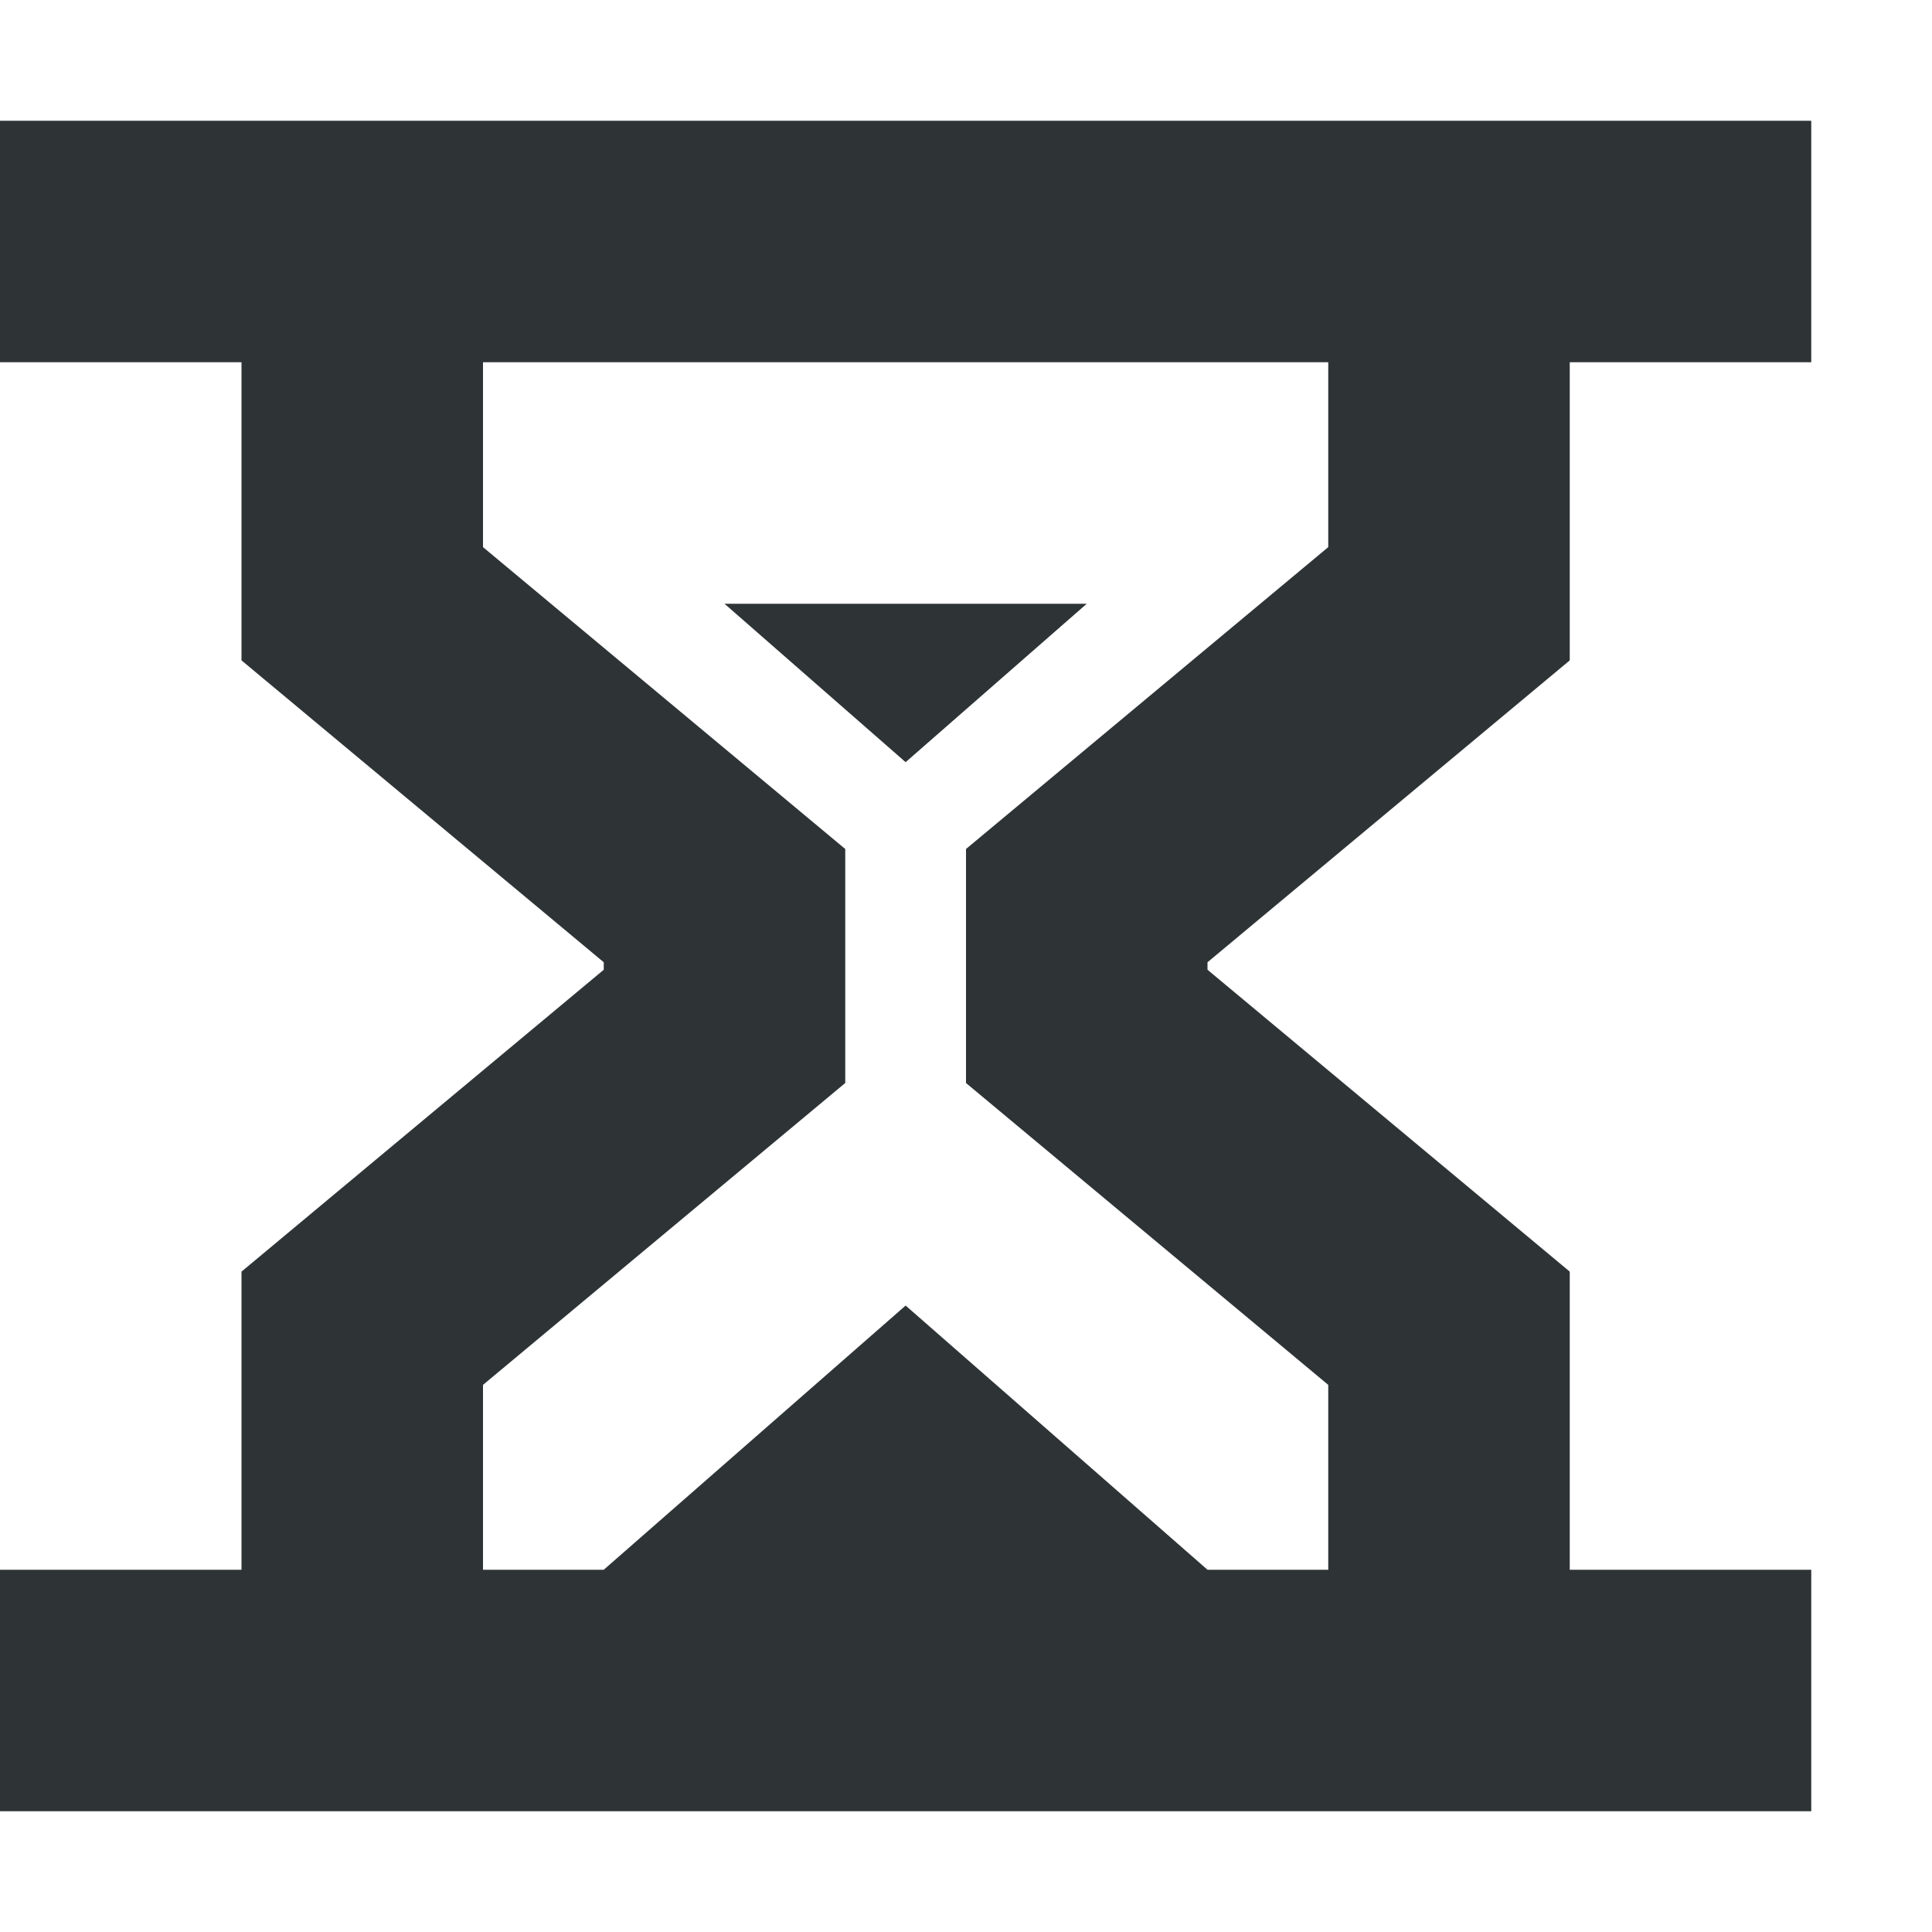
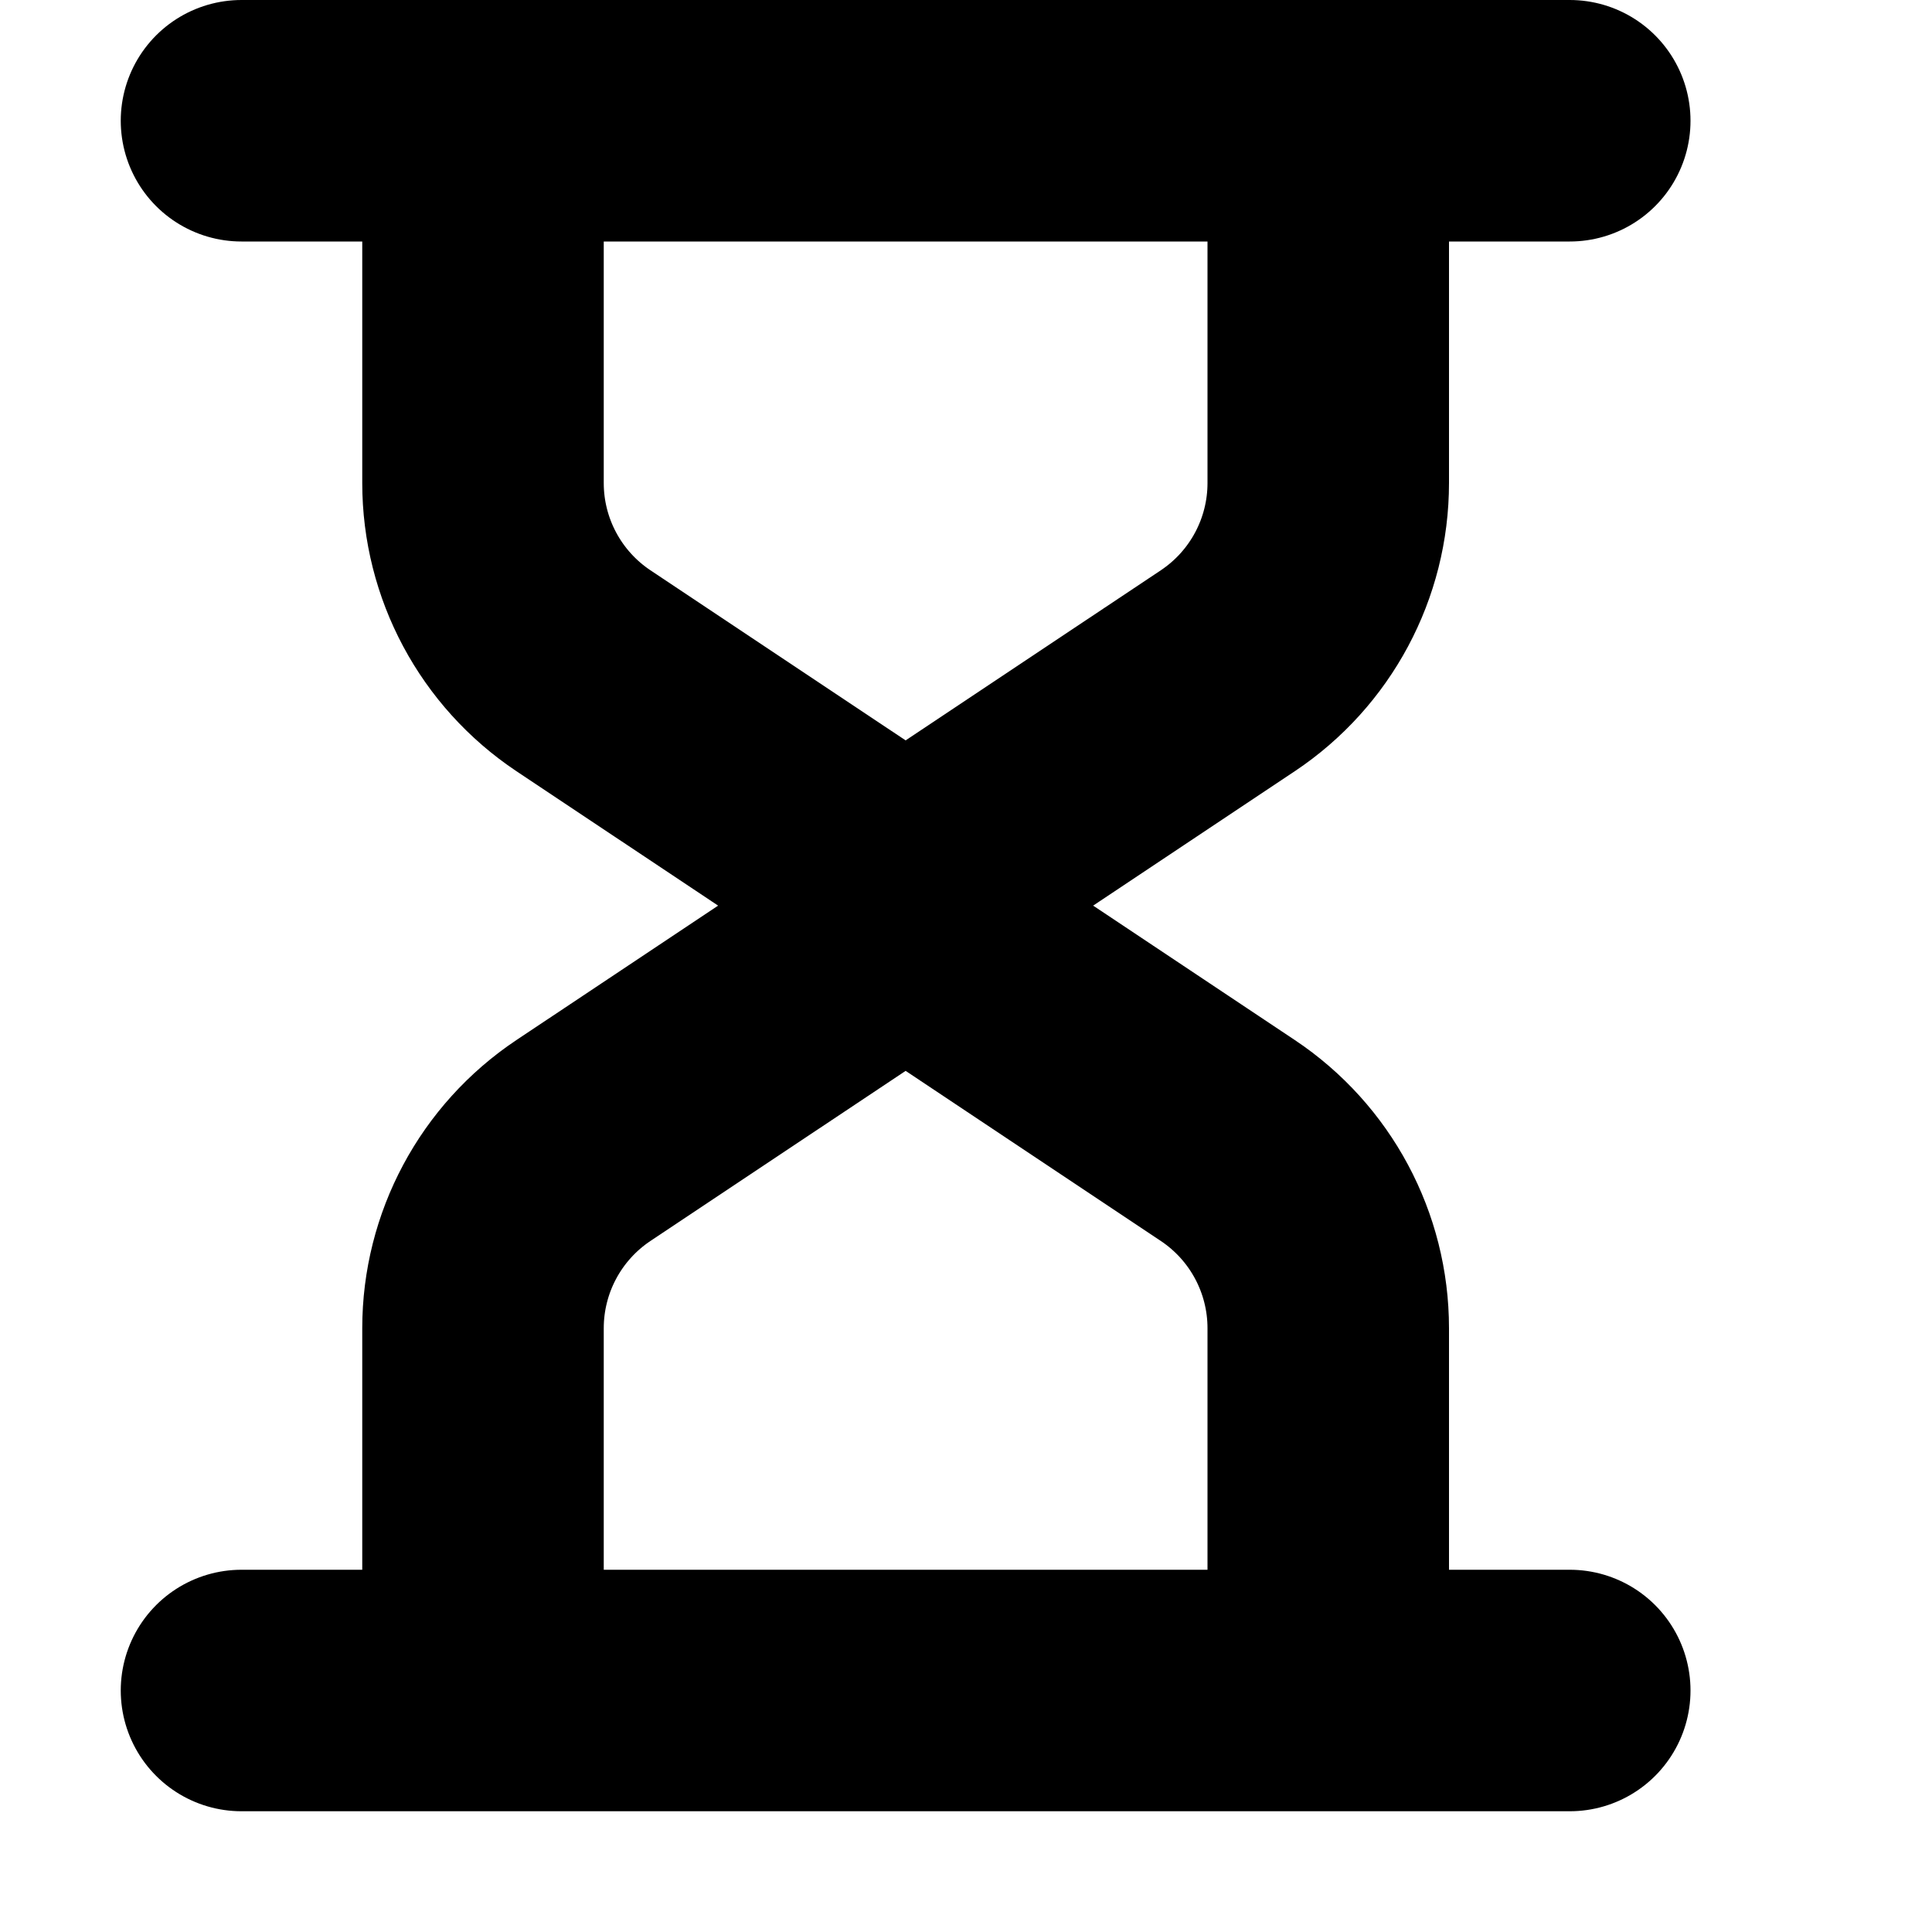
- <svg xmlns="http://www.w3.org/2000/svg" height="16px" viewBox="0 0 16 16" width="16px">
-   <filter id="a" height="100%" width="100%" x="0%" y="0%">
-     <feColorMatrix in="SourceGraphic" type="matrix" values="0 0 0 0 1 0 0 0 0 1 0 0 0 0 1 0 0 0 1 0" />
-   </filter>
-   <mask id="b">
-     <g filter="url(#a)">
-       <path d="m 0 0 h 16 v 16 h -16 z" fill-opacity="0.3" />
-     </g>
-   </mask>
-   <clipPath id="c">
-     <path d="m 0 0 h 1600 v 1200 h -1600 z" />
-   </clipPath>
-   <mask id="d">
-     <g filter="url(#a)">
-       <path d="m 0 0 h 16 v 16 h -16 z" fill-opacity="0.05" />
-     </g>
-   </mask>
-   <clipPath id="e">
-     <path d="m 0 0 h 1600 v 1200 h -1600 z" />
-   </clipPath>
-   <mask id="f">
-     <g filter="url(#a)">
-       <path d="m 0 0 h 16 v 16 h -16 z" fill-opacity="0.05" />
-     </g>
-   </mask>
-   <clipPath id="g">
-     <path d="m 0 0 h 1600 v 1200 h -1600 z" />
-   </clipPath>
-   <mask id="h">
-     <g filter="url(#a)">
-       <path d="m 0 0 h 16 v 16 h -16 z" fill-opacity="0.05" />
-     </g>
-   </mask>
-   <clipPath id="i">
-     <path d="m 0 0 h 1600 v 1200 h -1600 z" />
-   </clipPath>
-   <mask id="j">
-     <g filter="url(#a)">
-       <path d="m 0 0 h 16 v 16 h -16 z" fill-opacity="0.05" />
-     </g>
-   </mask>
-   <clipPath id="k">
-     <path d="m 0 0 h 1600 v 1200 h -1600 z" />
-   </clipPath>
-   <mask id="l">
-     <g filter="url(#a)">
-       <path d="m 0 0 h 16 v 16 h -16 z" fill-opacity="0.05" />
-     </g>
-   </mask>
-   <clipPath id="m">
-     <path d="m 0 0 h 1600 v 1200 h -1600 z" />
-   </clipPath>
-   <mask id="n">
-     <g filter="url(#a)">
-       <path d="m 0 0 h 16 v 16 h -16 z" fill-opacity="0.05" />
-     </g>
-   </mask>
-   <clipPath id="o">
-     <path d="m 0 0 h 1600 v 1200 h -1600 z" />
-   </clipPath>
-   <mask id="p">
-     <g filter="url(#a)">
-       <path d="m 0 0 h 16 v 16 h -16 z" fill-opacity="0.3" />
-     </g>
-   </mask>
-   <clipPath id="q">
-     <path d="m 0 0 h 1600 v 1200 h -1600 z" />
-   </clipPath>
-   <mask id="r">
-     <g filter="url(#a)">
-       <path d="m 0 0 h 16 v 16 h -16 z" fill-opacity="0.5" />
-     </g>
-   </mask>
-   <clipPath id="s">
-     <path d="m 0 0 h 1600 v 1200 h -1600 z" />
-   </clipPath>
-   <g clip-path="url(#c)" mask="url(#b)" transform="matrix(1 0 0 1 -580 -300)">
-     <path d="m 562.461 212.059 h 10.449 c -1.184 0.492 -1.297 2.461 0 3 h -10.449 z m 0 0" fill="#2e3436" />
-   </g>
-   <path d="m 0 1 v 2 h 2 v 2.469 l 3 2.5 v 0.062 l -3 2.5 v 2.469 h -2 v 2 h 15 v -2 h -2 v -2.469 l -3 -2.5 v -0.062 l 3 -2.5 v -2.469 h 2 v -2 z m 4 2 h 7 v 1.531 l -3 2.5 v 1.938 l 3 2.5 v 1.531 h -1 l -2.5 -2.188 l -2.5 2.188 h -1 v -1.531 l 3 -2.5 v -1.938 l -3 -2.5 z m 0 0" fill="#2e3436" />
-   <path d="m 6 5 h 3 l -1.5 1.312 z m 0 0" fill="#2e3436" />
-   <g clip-path="url(#e)" mask="url(#d)" transform="matrix(1 0 0 1 -580 -300)">
-     <path d="m 16 748 h 1 v 1 h -1 z m 0 0" fill="#2e3436" fill-rule="evenodd" />
-   </g>
-   <g clip-path="url(#g)" mask="url(#f)" transform="matrix(1 0 0 1 -580 -300)">
-     <path d="m 17 747 h 1 v 1 h -1 z m 0 0" fill="#2e3436" fill-rule="evenodd" />
-   </g>
-   <g clip-path="url(#i)" mask="url(#h)" transform="matrix(1 0 0 1 -580 -300)">
-     <path d="m 18 750 h 1 v 1 h -1 z m 0 0" fill="#2e3436" fill-rule="evenodd" />
-   </g>
-   <g clip-path="url(#k)" mask="url(#j)" transform="matrix(1 0 0 1 -580 -300)">
-     <path d="m 16 750 h 1 v 1 h -1 z m 0 0" fill="#2e3436" fill-rule="evenodd" />
-   </g>
-   <g clip-path="url(#m)" mask="url(#l)" transform="matrix(1 0 0 1 -580 -300)">
-     <path d="m 17 751 h 1 v 1 h -1 z m 0 0" fill="#2e3436" fill-rule="evenodd" />
-   </g>
-   <g clip-path="url(#o)" mask="url(#n)" transform="matrix(1 0 0 1 -580 -300)">
-     <path d="m 19 751 h 1 v 1 h -1 z m 0 0" fill="#2e3436" fill-rule="evenodd" />
-   </g>
-   <g clip-path="url(#q)" mask="url(#p)" transform="matrix(1 0 0 1 -580 -300)">
-     <path d="m 136 776 v 7 h 7 v -7 z m 0 0" fill="#2e3436" />
-   </g>
-   <g clip-path="url(#s)" mask="url(#r)" transform="matrix(1 0 0 1 -580 -300)">
-     <path d="m 219 758 h 3 v 12 h -3 z m 0 0" fill="#2e3436" />
-   </g>
+ <svg xmlns="http://www.w3.org/2000/svg" xmlns:ns1="https://www.gtk.org/grappa" ns1:rendering="symbolic" ns1:version="1" ns1:state-names="outline state4 empty" ns1:state="0" width="16" height="16">
+   <path id="sand watch" fill="none" stroke="url(#gpa:foreground) rgb(0,0,0)" stroke-opacity="1" stroke-width="2" stroke-linecap="round" stroke-linejoin="round" stroke-miterlimit="4" stroke-dasharray="none" stroke-dashoffset="22.559" d="M 11 1 L 11 4 C 11 4.625, 10.688 5.208, 10.168 5.555 L 8 7 L 8 8 L 10.168 9.445 C 10.688 9.792, 11 10.375, 11 11 L 11 14 M 4 1 L 4 4 C 4 4.625, 4.312 5.208, 4.832 5.555 L 7 7 L 7 8 L 4.832 9.445 C 4.312 9.792, 4 10.375, 4 11 L 4 14 M 2 14 L 13 14 M 2 1 L 13 1" ns1:stroke-minwidth="25%" ns1:stroke-maxwidth="150%" class="transparent-fill foreground-stroke" ns1:stroke="foreground" ns1:states="outline state4">
+   </path>
</svg>
